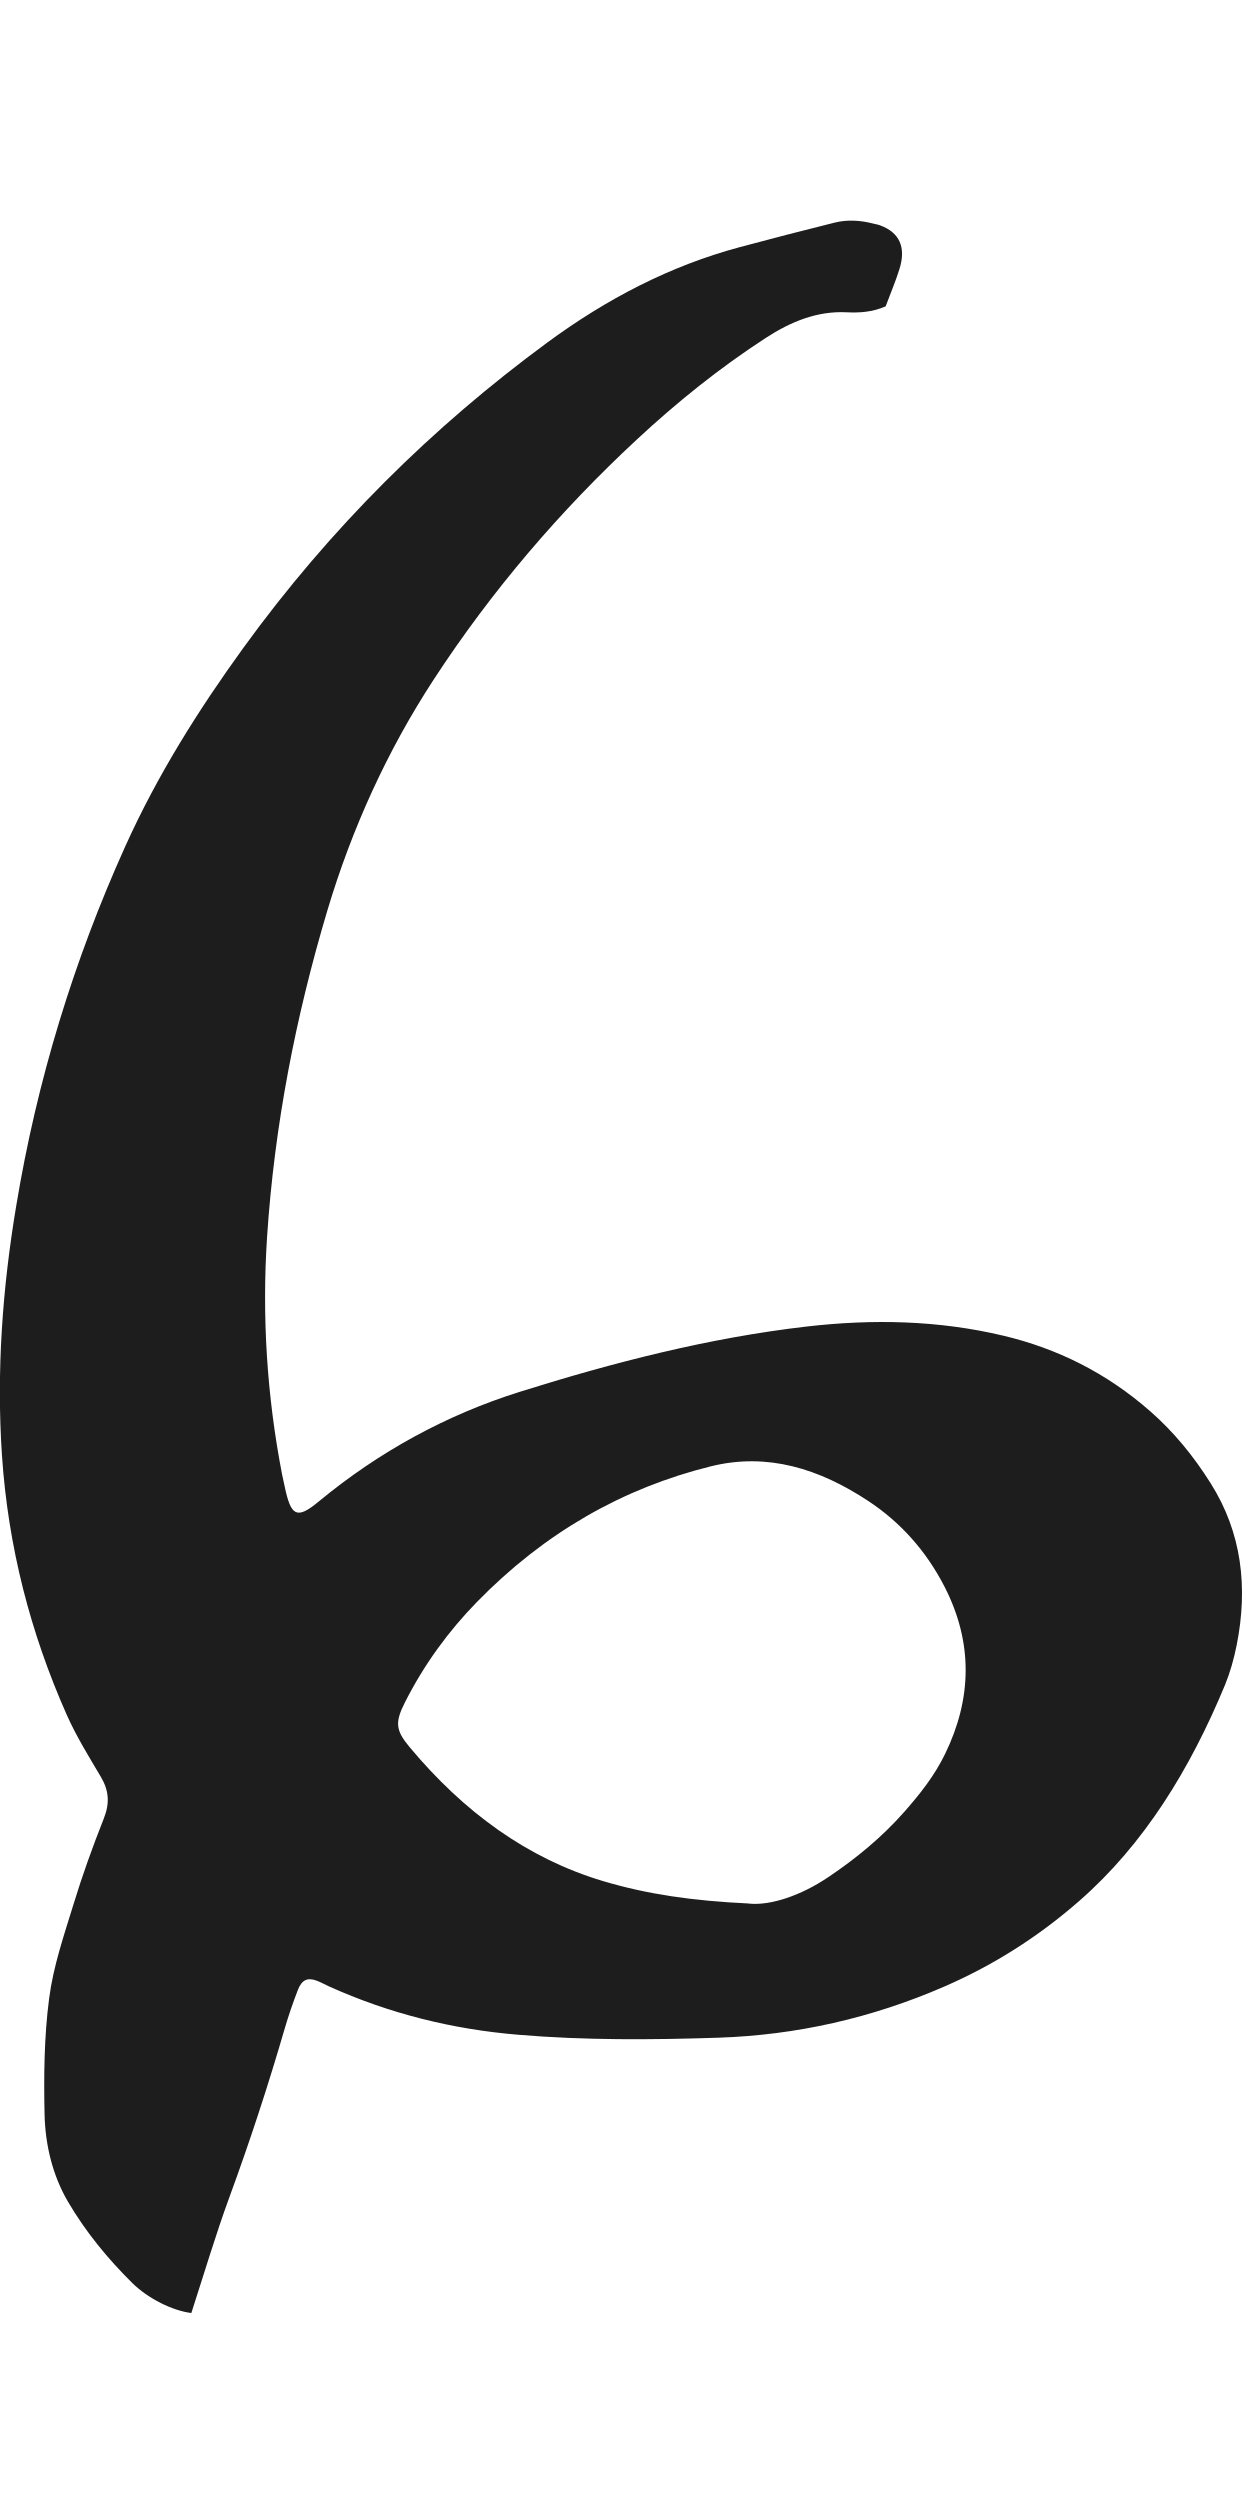
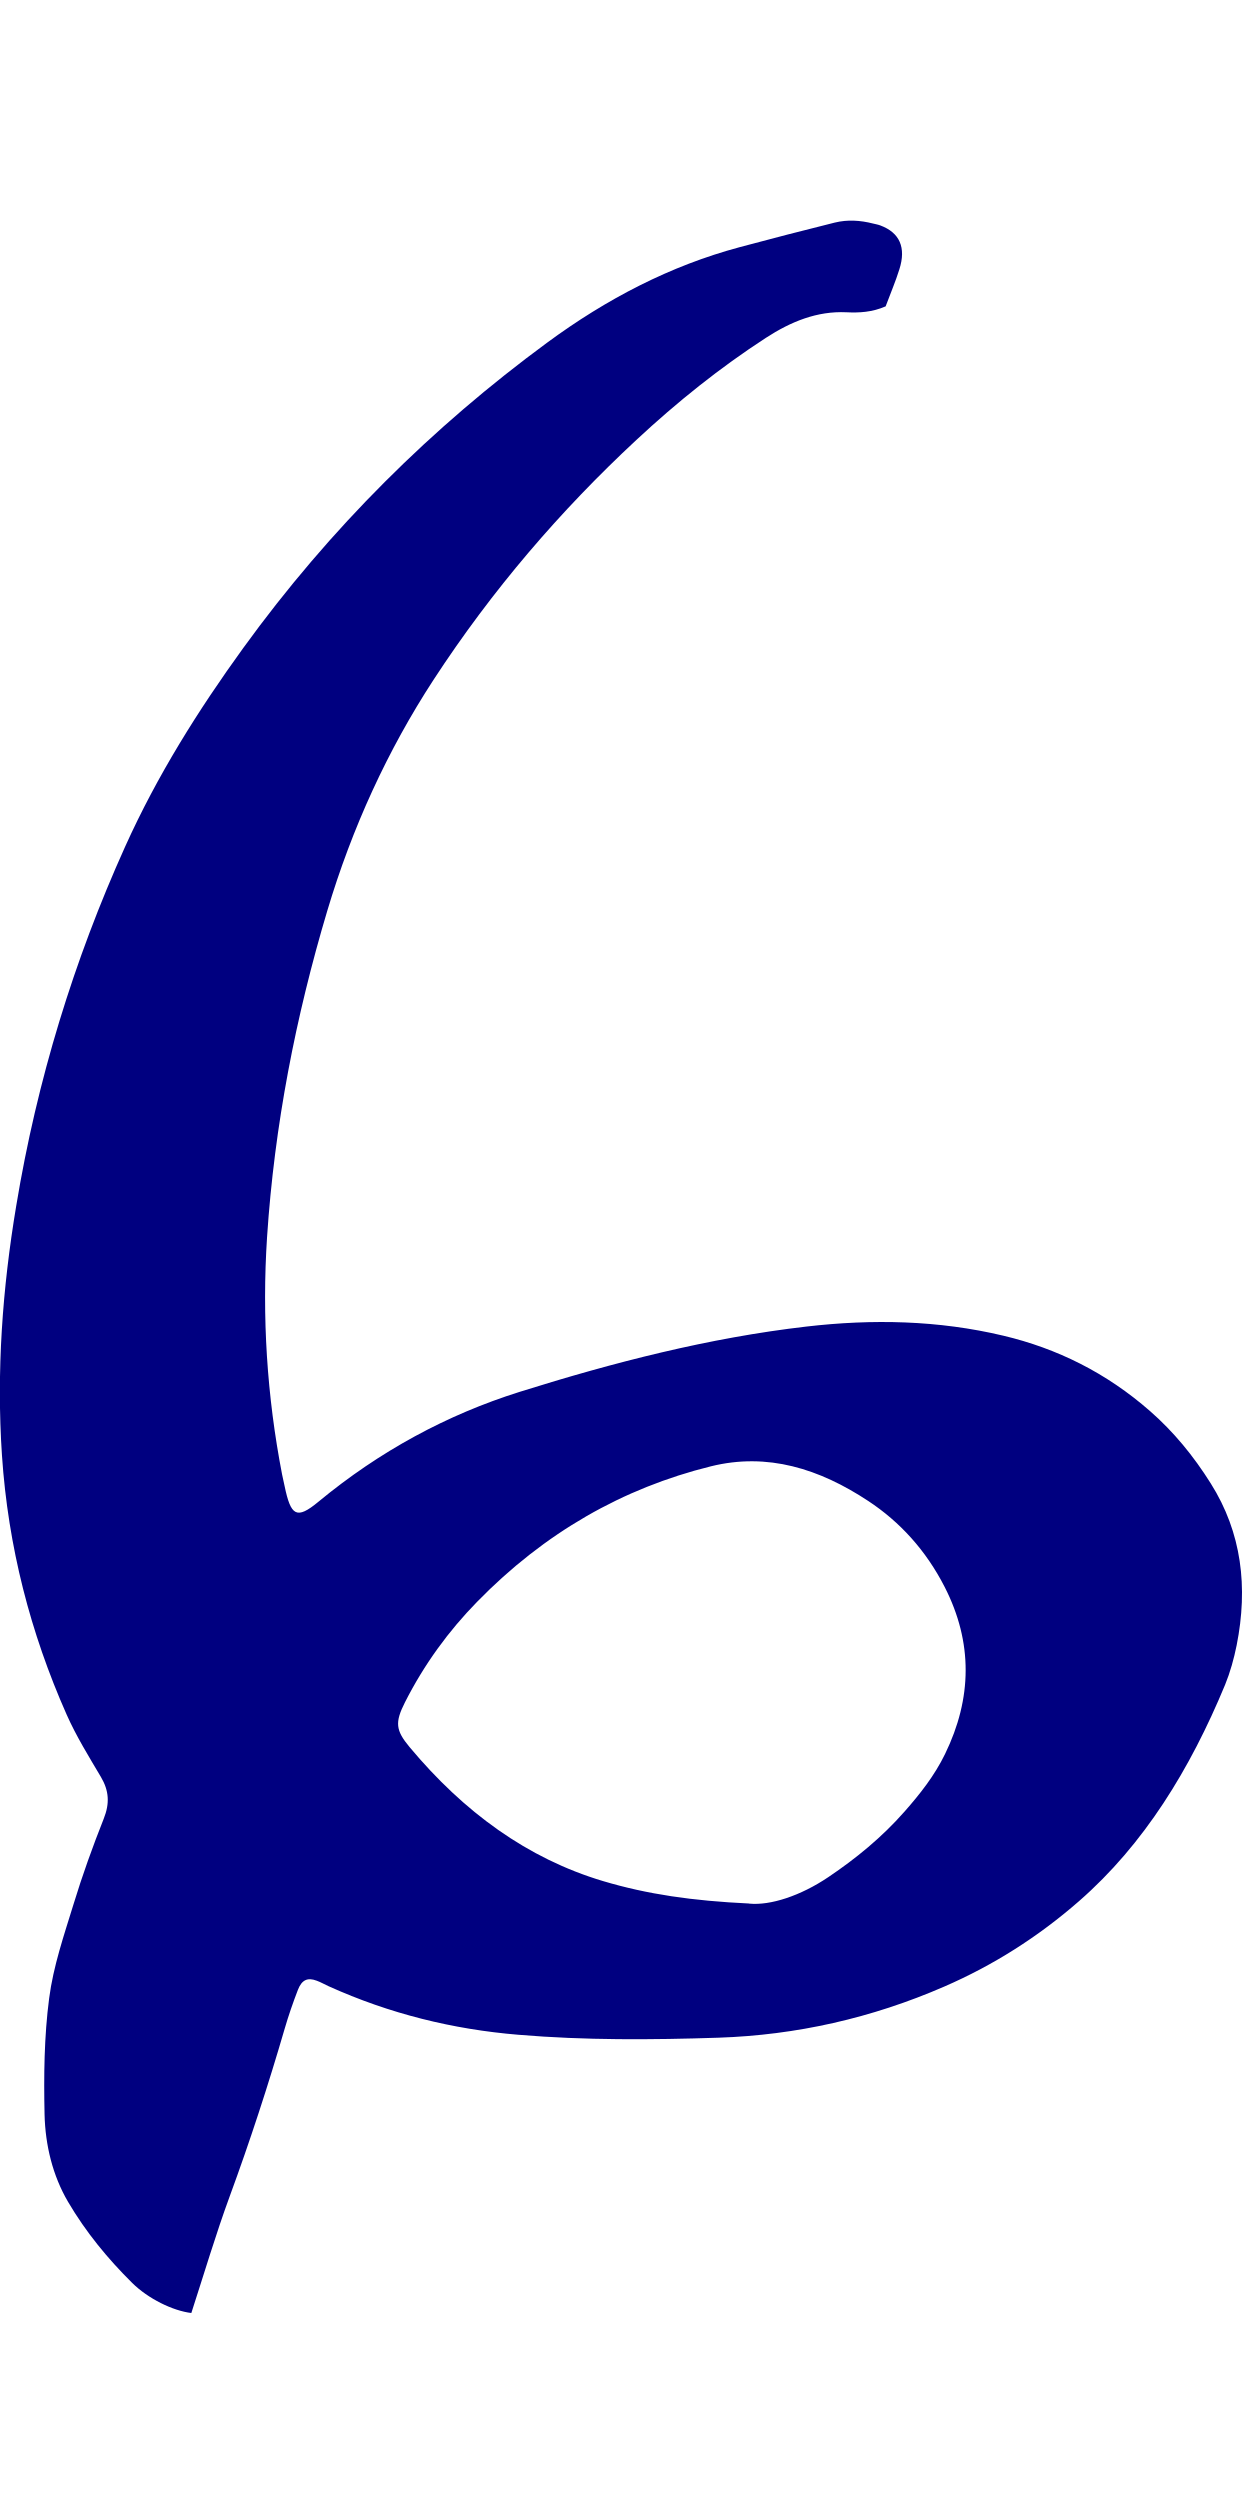
<svg xmlns="http://www.w3.org/2000/svg" width="12mm" height="24mm" viewBox="0 0 12 24" version="1.1" id="svg23658">
  <defs id="defs23655" />
  <g id="layer1" transform="translate(-67.44021,-72.19917)">
-     <path style="fill:#1d1d1d;stroke-width:0.265" d="m 75.943,75.14 c -0.131,0.057 -0.255,0.063 -0.377,0.057 -0.282,-0.013 -0.532,0.089 -0.774,0.246 -0.439,0.285 -0.851,0.615 -1.243,0.98 -0.728,0.677 -1.384,1.439 -1.948,2.304 -0.44,0.676 -0.78,1.416 -1.019,2.216 -0.303,1.015 -0.507,2.058 -0.578,3.131 -0.05,0.767 -9.79e-4,1.528 0.144,2.279 0.007,0.037 0.017,0.074 0.024,0.111 0.06,0.289 0.115,0.326 0.325,0.152 0.589,-0.487 1.236,-0.836 1.932,-1.055 0.905,-0.284 1.82,-0.519 2.754,-0.627 0.632,-0.073 1.264,-0.061 1.89,0.088 0.514,0.122 0.987,0.355 1.408,0.724 0.225,0.197 0.417,0.43 0.583,0.695 0.297,0.472 0.359,0.995 0.248,1.553 -0.026,0.129 -0.062,0.259 -0.111,0.379 -0.336,0.811 -0.777,1.531 -1.402,2.077 -0.396,0.346 -0.828,0.618 -1.293,0.82 -0.699,0.304 -1.422,0.466 -2.167,0.491 -0.641,0.021 -1.281,0.026 -1.922,-0.028 -0.628,-0.052 -1.235,-0.201 -1.822,-0.466 -0.038,-0.017 -0.075,-0.039 -0.114,-0.053 -0.087,-0.033 -0.143,-0.01 -0.181,0.088 -0.047,0.122 -0.09,0.246 -0.127,0.373 -0.158,0.543 -0.333,1.079 -0.527,1.607 -0.135,0.368 -0.247,0.747 -0.369,1.122 -0.177,-0.021 -0.415,-0.137 -0.569,-0.29 -0.232,-0.23 -0.443,-0.485 -0.615,-0.778 -0.147,-0.251 -0.218,-0.542 -0.225,-0.838 -0.008,-0.372 -0.004,-0.749 0.044,-1.115 0.04,-0.308 0.143,-0.607 0.234,-0.903 0.085,-0.279 0.184,-0.553 0.29,-0.821 0.059,-0.148 0.051,-0.269 -0.027,-0.401 -0.116,-0.196 -0.237,-0.391 -0.33,-0.601 -0.346,-0.781 -0.561,-1.608 -0.62,-2.487 -0.054,-0.807 0.005,-1.605 0.137,-2.395 0.2,-1.209 0.554,-2.358 1.045,-3.447 0.31,-0.688 0.704,-1.313 1.133,-1.906 0.838,-1.157 1.819,-2.124 2.917,-2.932 0.574,-0.423 1.186,-0.74 1.85,-0.918 0.304,-0.082 0.609,-0.16 0.913,-0.236 0.122,-0.03 0.245,-0.022 0.367,0.009 0.024,0.006 0.049,0.01 0.072,0.019 0.184,0.069 0.248,0.212 0.181,0.421 -0.036,0.116 -0.084,0.227 -0.132,0.356 z m -1.309,15.334 c 0.201,0.019 0.489,-0.073 0.759,-0.255 0.264,-0.178 0.512,-0.38 0.731,-0.629 0.147,-0.167 0.287,-0.343 0.389,-0.553 0.26,-0.534 0.268,-1.071 -0.004,-1.603 -0.18,-0.352 -0.43,-0.625 -0.733,-0.825 -0.469,-0.31 -0.968,-0.468 -1.512,-0.333 -0.844,0.209 -1.595,0.636 -2.244,1.301 -0.273,0.279 -0.507,0.599 -0.692,0.964 -0.098,0.194 -0.09,0.269 0.044,0.43 0.52,0.623 1.131,1.07 1.859,1.287 0.423,0.126 0.854,0.189 1.402,0.215 z" id="path7" />
+     <path style="fill:#000080;stroke-width:0.265" d="m 75.943,75.14 c -0.131,0.057 -0.255,0.063 -0.377,0.057 -0.282,-0.013 -0.532,0.089 -0.774,0.246 -0.439,0.285 -0.851,0.615 -1.243,0.98 -0.728,0.677 -1.384,1.439 -1.948,2.304 -0.44,0.676 -0.78,1.416 -1.019,2.216 -0.303,1.015 -0.507,2.058 -0.578,3.131 -0.05,0.767 -9.79e-4,1.528 0.144,2.279 0.007,0.037 0.017,0.074 0.024,0.111 0.06,0.289 0.115,0.326 0.325,0.152 0.589,-0.487 1.236,-0.836 1.932,-1.055 0.905,-0.284 1.82,-0.519 2.754,-0.627 0.632,-0.073 1.264,-0.061 1.89,0.088 0.514,0.122 0.987,0.355 1.408,0.724 0.225,0.197 0.417,0.43 0.583,0.695 0.297,0.472 0.359,0.995 0.248,1.553 -0.026,0.129 -0.062,0.259 -0.111,0.379 -0.336,0.811 -0.777,1.531 -1.402,2.077 -0.396,0.346 -0.828,0.618 -1.293,0.82 -0.699,0.304 -1.422,0.466 -2.167,0.491 -0.641,0.021 -1.281,0.026 -1.922,-0.028 -0.628,-0.052 -1.235,-0.201 -1.822,-0.466 -0.038,-0.017 -0.075,-0.039 -0.114,-0.053 -0.087,-0.033 -0.143,-0.01 -0.181,0.088 -0.047,0.122 -0.09,0.246 -0.127,0.373 -0.158,0.543 -0.333,1.079 -0.527,1.607 -0.135,0.368 -0.247,0.747 -0.369,1.122 -0.177,-0.021 -0.415,-0.137 -0.569,-0.29 -0.232,-0.23 -0.443,-0.485 -0.615,-0.778 -0.147,-0.251 -0.218,-0.542 -0.225,-0.838 -0.008,-0.372 -0.004,-0.749 0.044,-1.115 0.04,-0.308 0.143,-0.607 0.234,-0.903 0.085,-0.279 0.184,-0.553 0.29,-0.821 0.059,-0.148 0.051,-0.269 -0.027,-0.401 -0.116,-0.196 -0.237,-0.391 -0.33,-0.601 -0.346,-0.781 -0.561,-1.608 -0.62,-2.487 -0.054,-0.807 0.005,-1.605 0.137,-2.395 0.2,-1.209 0.554,-2.358 1.045,-3.447 0.31,-0.688 0.704,-1.313 1.133,-1.906 0.838,-1.157 1.819,-2.124 2.917,-2.932 0.574,-0.423 1.186,-0.74 1.85,-0.918 0.304,-0.082 0.609,-0.16 0.913,-0.236 0.122,-0.03 0.245,-0.022 0.367,0.009 0.024,0.006 0.049,0.01 0.072,0.019 0.184,0.069 0.248,0.212 0.181,0.421 -0.036,0.116 -0.084,0.227 -0.132,0.356 z m -1.309,15.334 c 0.201,0.019 0.489,-0.073 0.759,-0.255 0.264,-0.178 0.512,-0.38 0.731,-0.629 0.147,-0.167 0.287,-0.343 0.389,-0.553 0.26,-0.534 0.268,-1.071 -0.004,-1.603 -0.18,-0.352 -0.43,-0.625 -0.733,-0.825 -0.469,-0.31 -0.968,-0.468 -1.512,-0.333 -0.844,0.209 -1.595,0.636 -2.244,1.301 -0.273,0.279 -0.507,0.599 -0.692,0.964 -0.098,0.194 -0.09,0.269 0.044,0.43 0.52,0.623 1.131,1.07 1.859,1.287 0.423,0.126 0.854,0.189 1.402,0.215 z" id="path7" />
  </g>
</svg>
